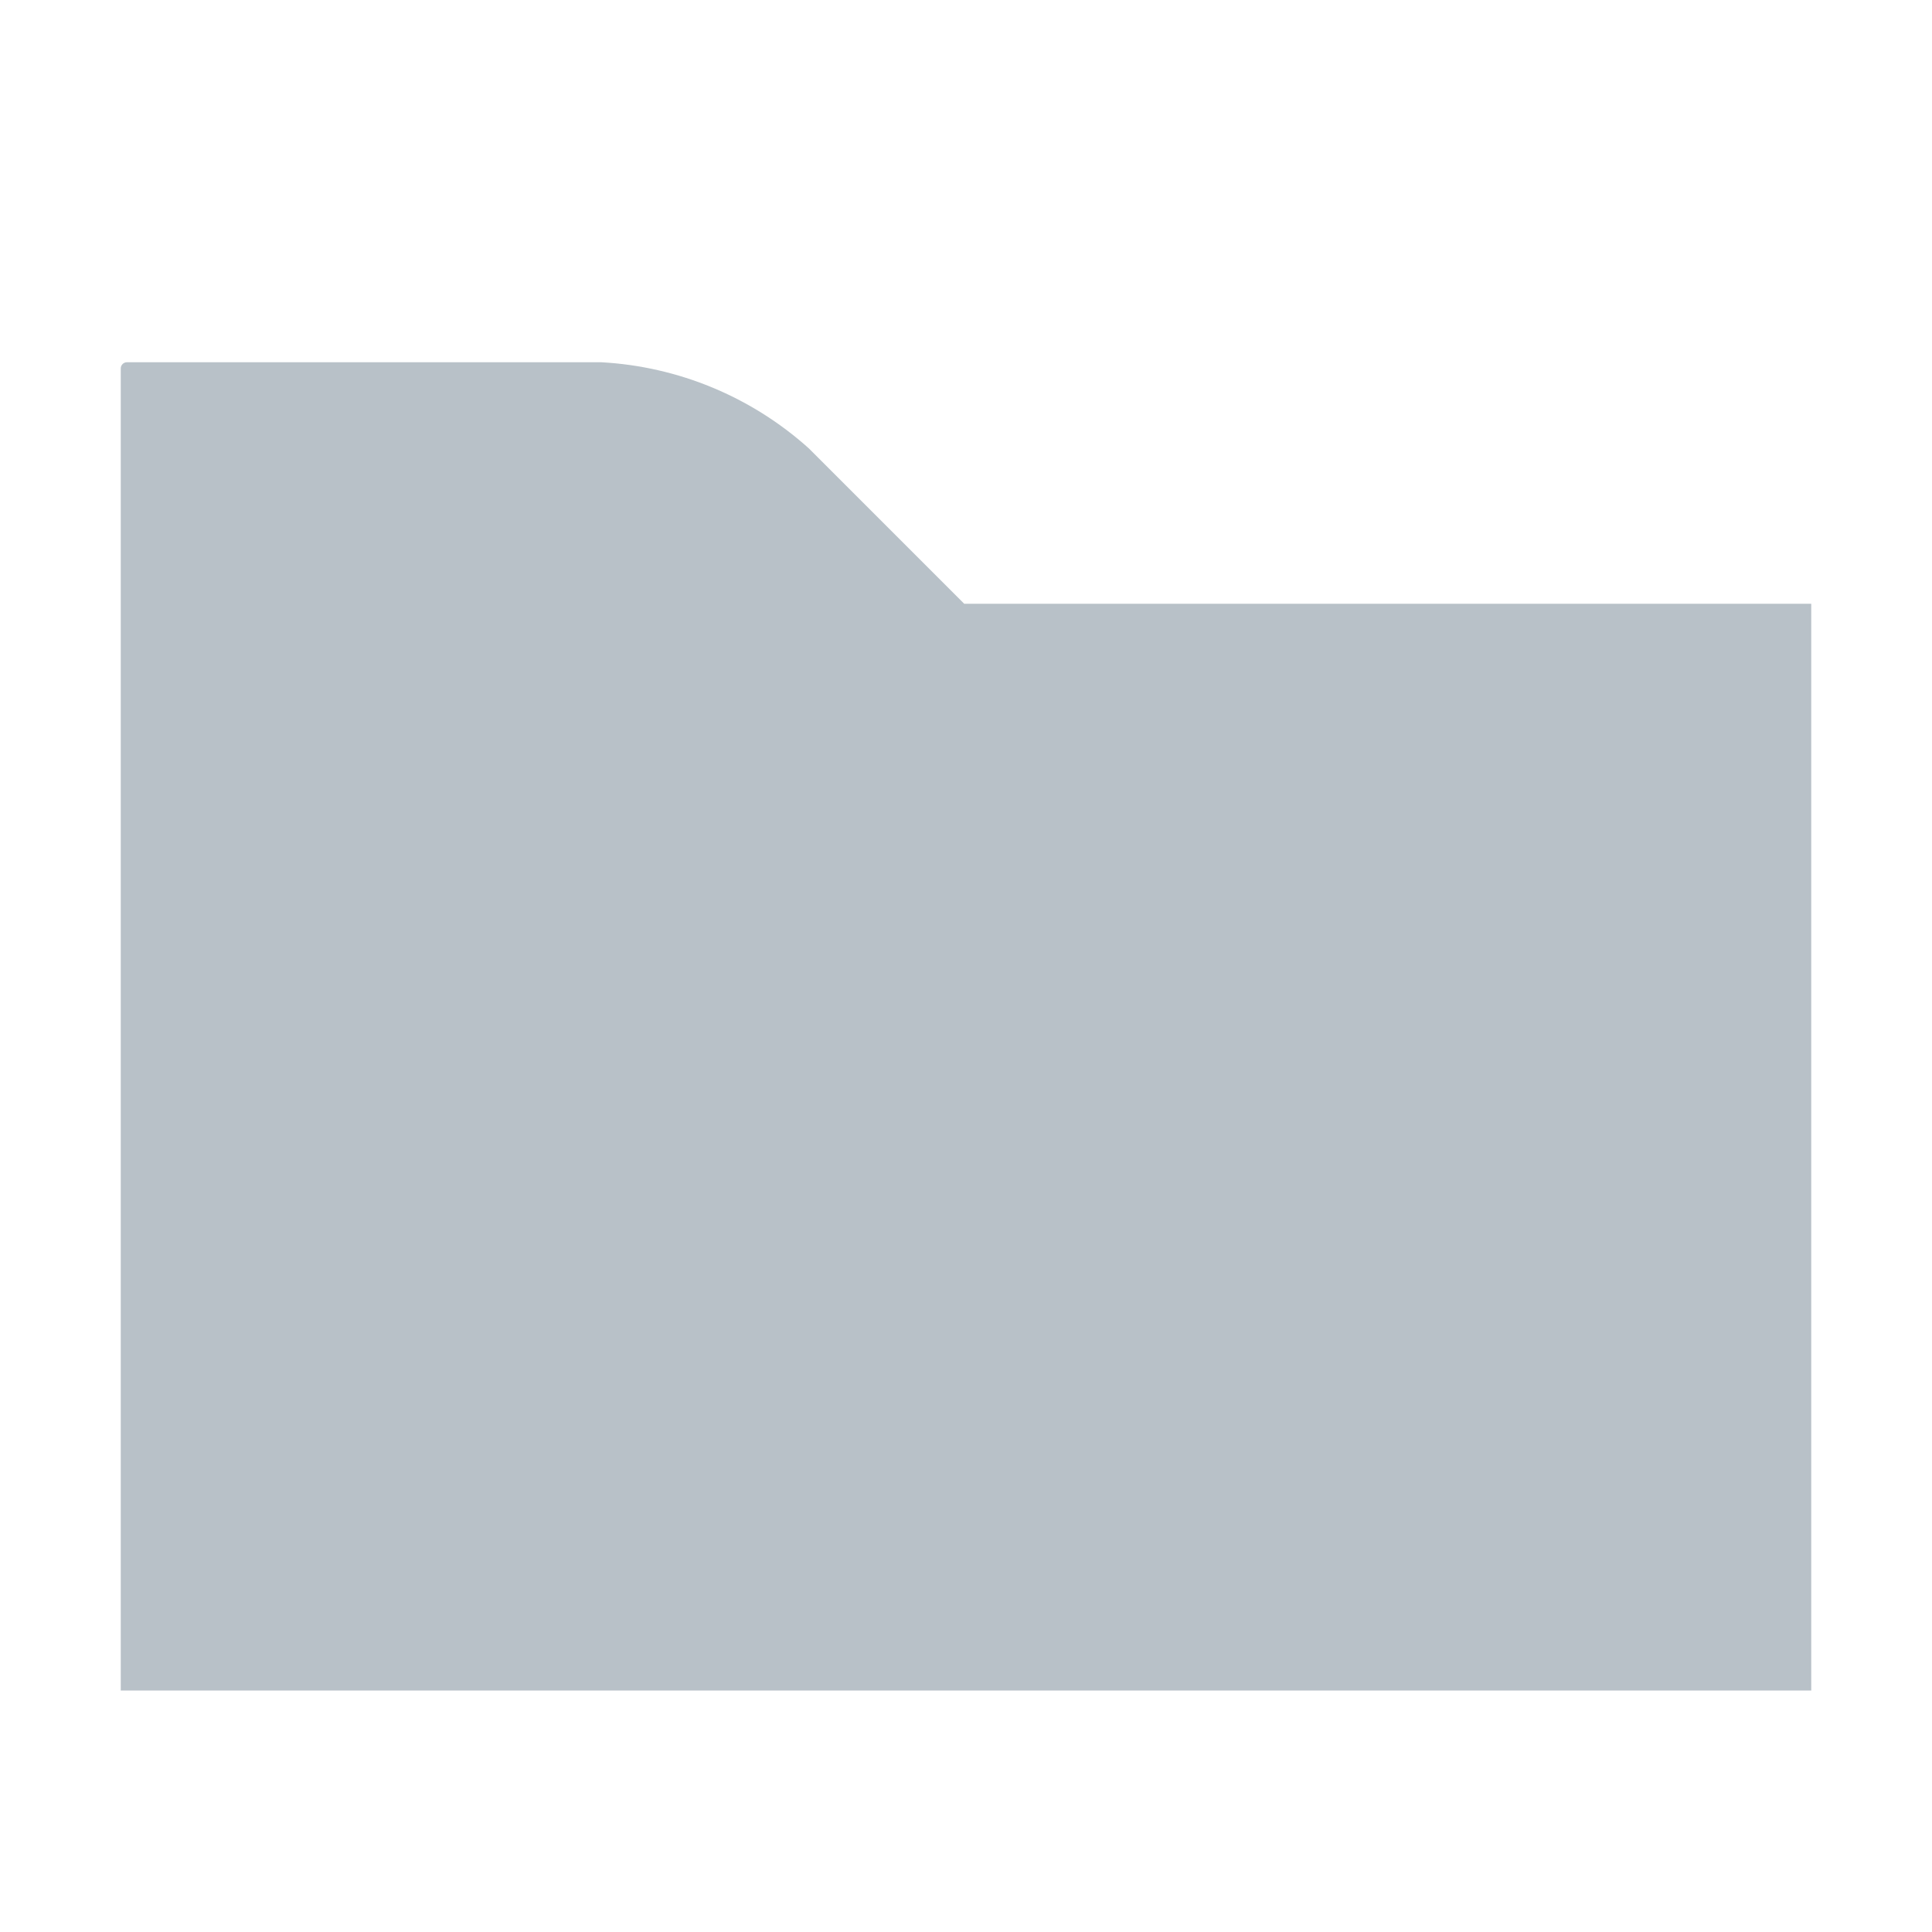
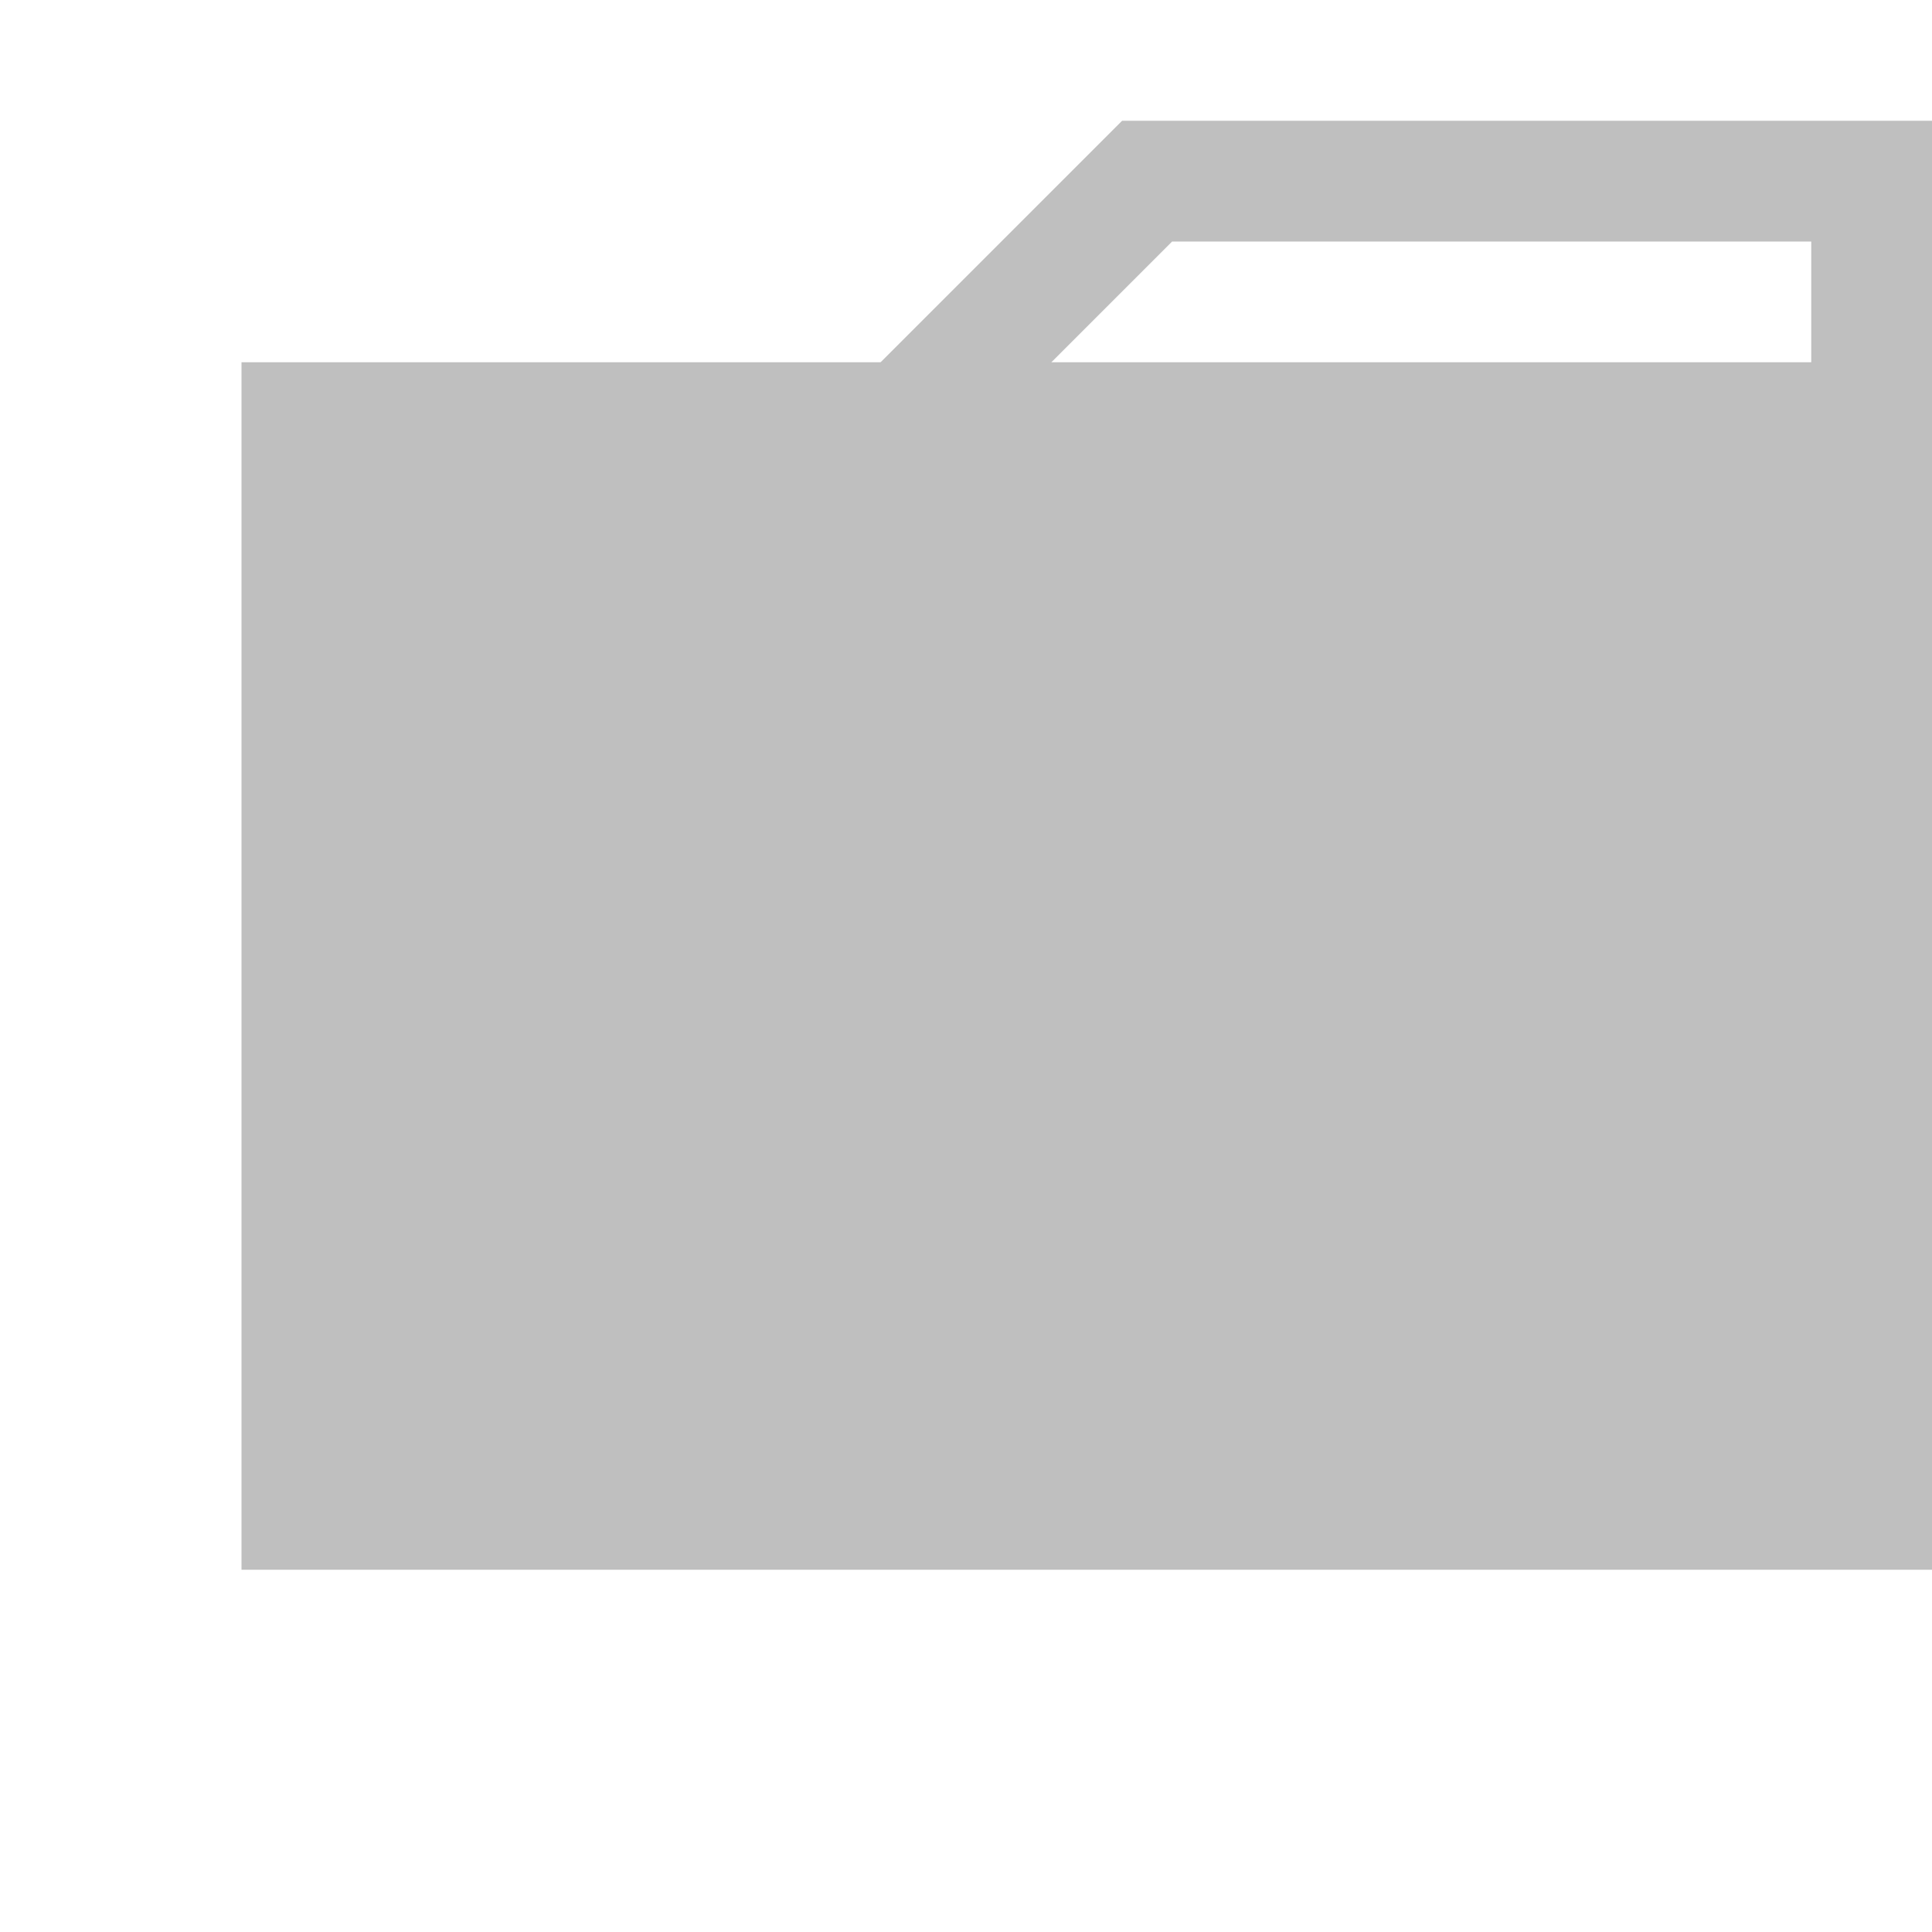
- <svg xmlns="http://www.w3.org/2000/svg" data-name="Layer 1" viewBox="0 0 32 32">
-   <path d="M2 28h28V10H15.97l-2.577-2.577A5.598 5.598 0 0 0 9.958 6H2.103A.103.103 0 0 0 2 6.103V28z" fill="#9aa7b0" data-name="Group" opacity=".7" />
+ <svg xmlns="http://www.w3.org/2000/svg" width="320" height="320">
+   <path fill="#bfbfbf" d="M40 60h280v200H40z" />
+   <path fill="none" stroke="#bfbfbf" stroke-width="20" d="M150 70l40-40h120v40" />
</svg>
